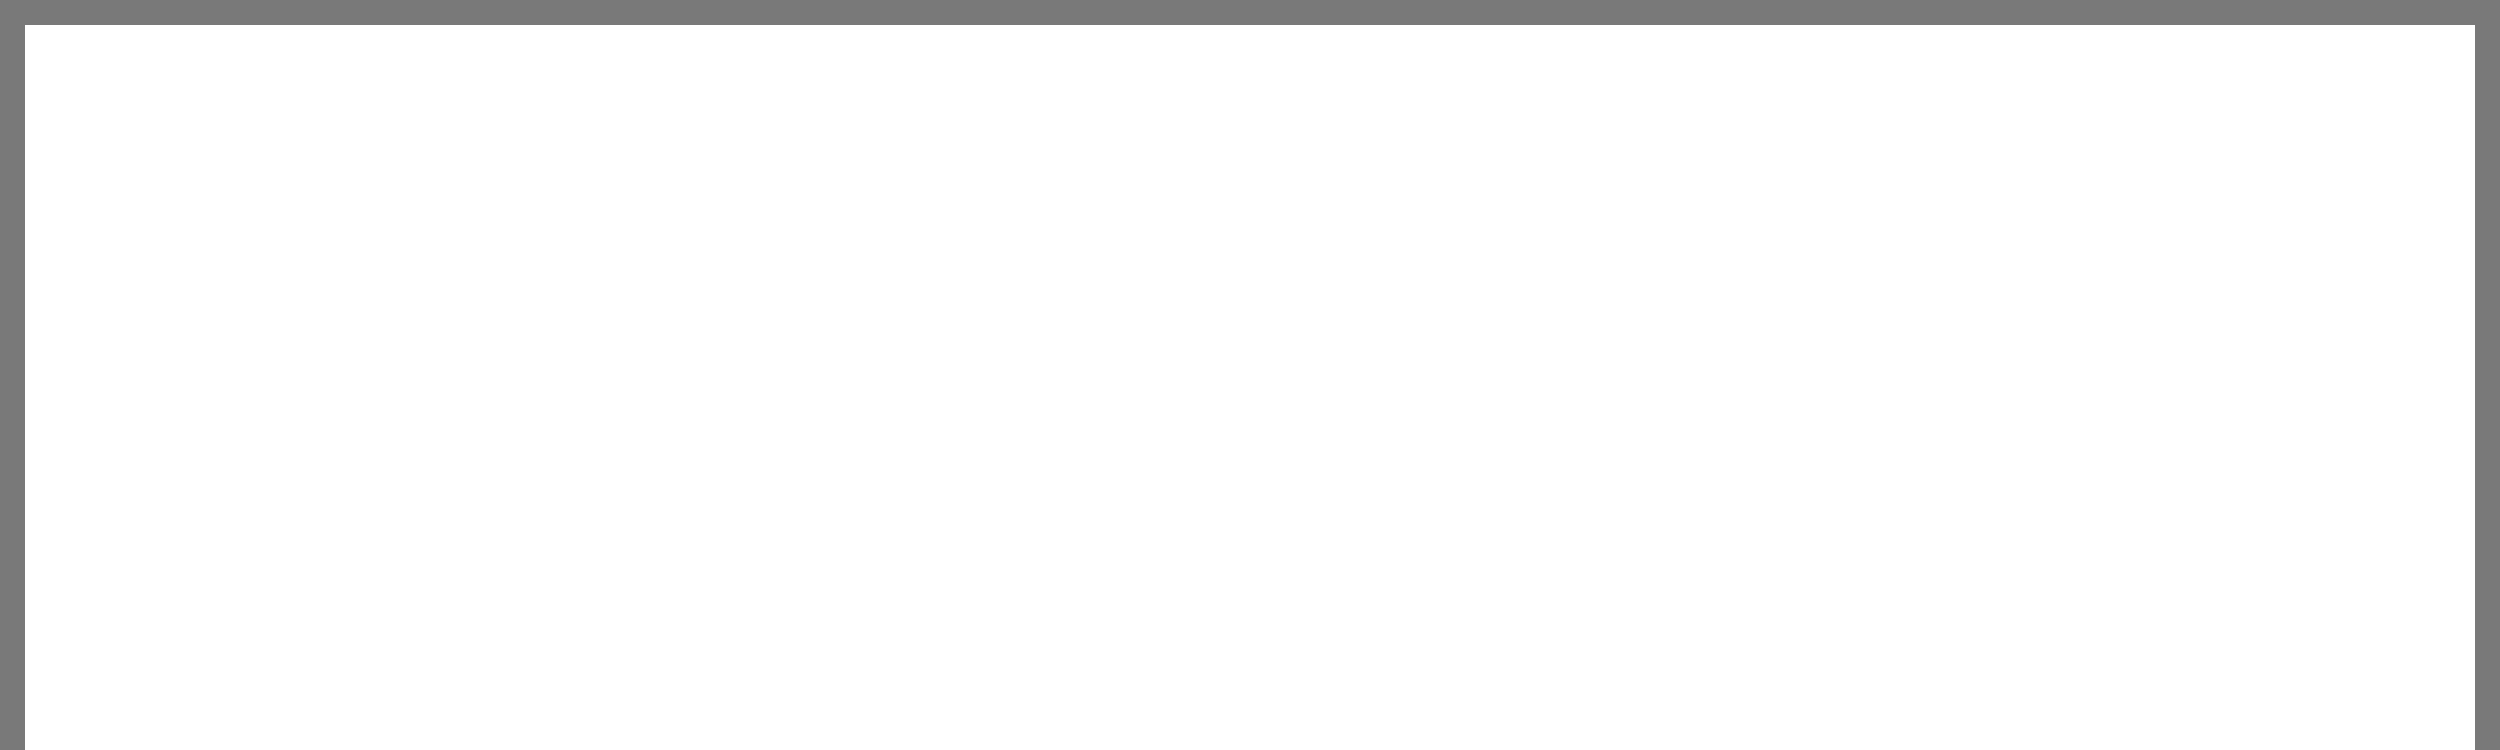
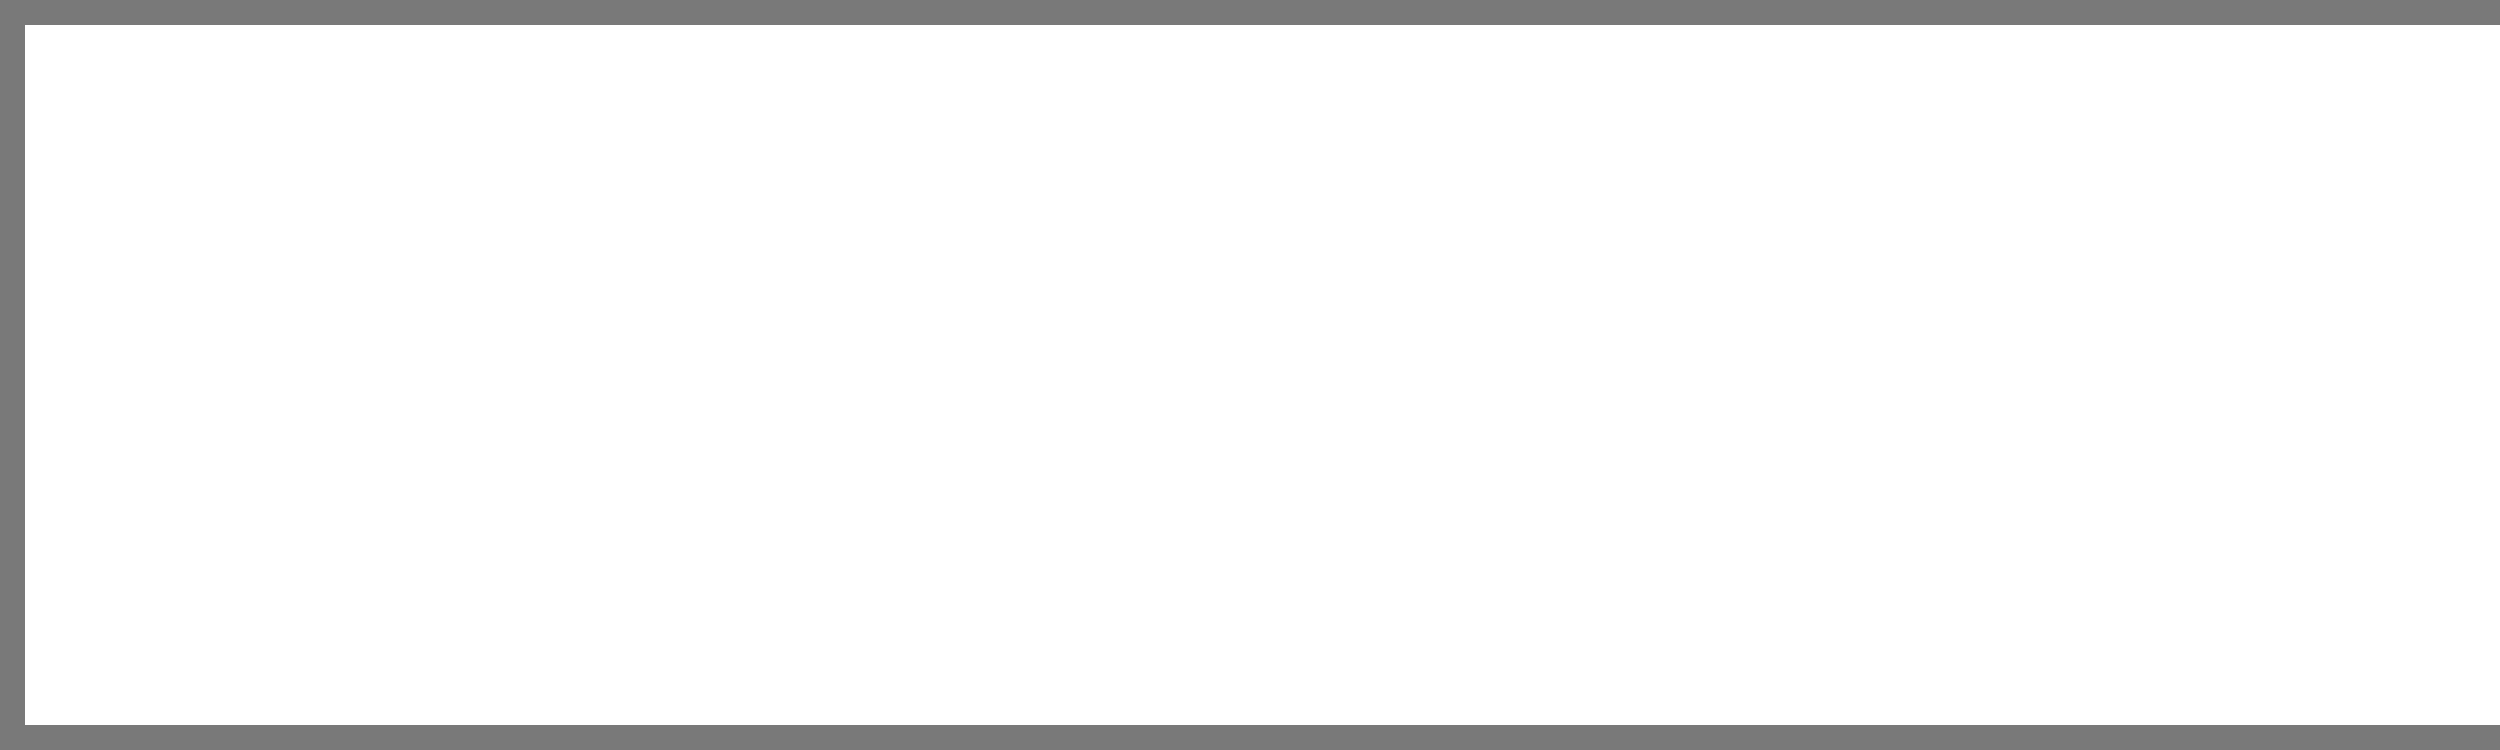
- <svg xmlns="http://www.w3.org/2000/svg" version="1.1" width="100px" height="30px" viewBox="500 60 100 30">
-   <path d="M 1 1  L 99 1  L 99 30  L 1 30  L 1 1  Z " fill-rule="nonzero" fill="rgba(255, 255, 255, 1)" stroke="none" transform="matrix(1 0 0 1 500 60 )" class="fill" />
-   <path d="M 0.5 1  L 0.5 30  " stroke-width="1" stroke-dasharray="0" stroke="rgba(121, 121, 121, 1)" fill="none" transform="matrix(1 0 0 1 500 60 )" class="stroke" />
-   <path d="M 0 0.5  L 100 0.5  " stroke-width="1" stroke-dasharray="0" stroke="rgba(121, 121, 121, 1)" fill="none" transform="matrix(1 0 0 1 500 60 )" class="stroke" />
-   <path d="M 99.5 1  L 99.5 30  " stroke-width="1" stroke-dasharray="0" stroke="rgba(121, 121, 121, 1)" fill="none" transform="matrix(1 0 0 1 500 60 )" class="stroke" />
+ <svg xmlns="http://www.w3.org/2000/svg" version="1.1" width="100px" height="30px" viewBox="0 90 100 30">
+   <path d="M 1 1  L 100 1  L 100 29  L 1 29  L 1 1  Z " fill-rule="nonzero" fill="rgba(255, 255, 255, 1)" stroke="none" transform="matrix(1 0 0 1 0 90 )" class="fill" />
+   <path d="M 0.5 1  L 0.5 29  " stroke-width="1" stroke-dasharray="0" stroke="rgba(121, 121, 121, 1)" fill="none" transform="matrix(1 0 0 1 0 90 )" class="stroke" />
+   <path d="M 0 0.5  L 100 0.5  " stroke-width="1" stroke-dasharray="0" stroke="rgba(121, 121, 121, 1)" fill="none" transform="matrix(1 0 0 1 0 90 )" class="stroke" />
+   <path d="M 0 29.5  L 100 29.5  " stroke-width="1" stroke-dasharray="0" stroke="rgba(121, 121, 121, 1)" fill="none" transform="matrix(1 0 0 1 0 90 )" class="stroke" />
</svg>
